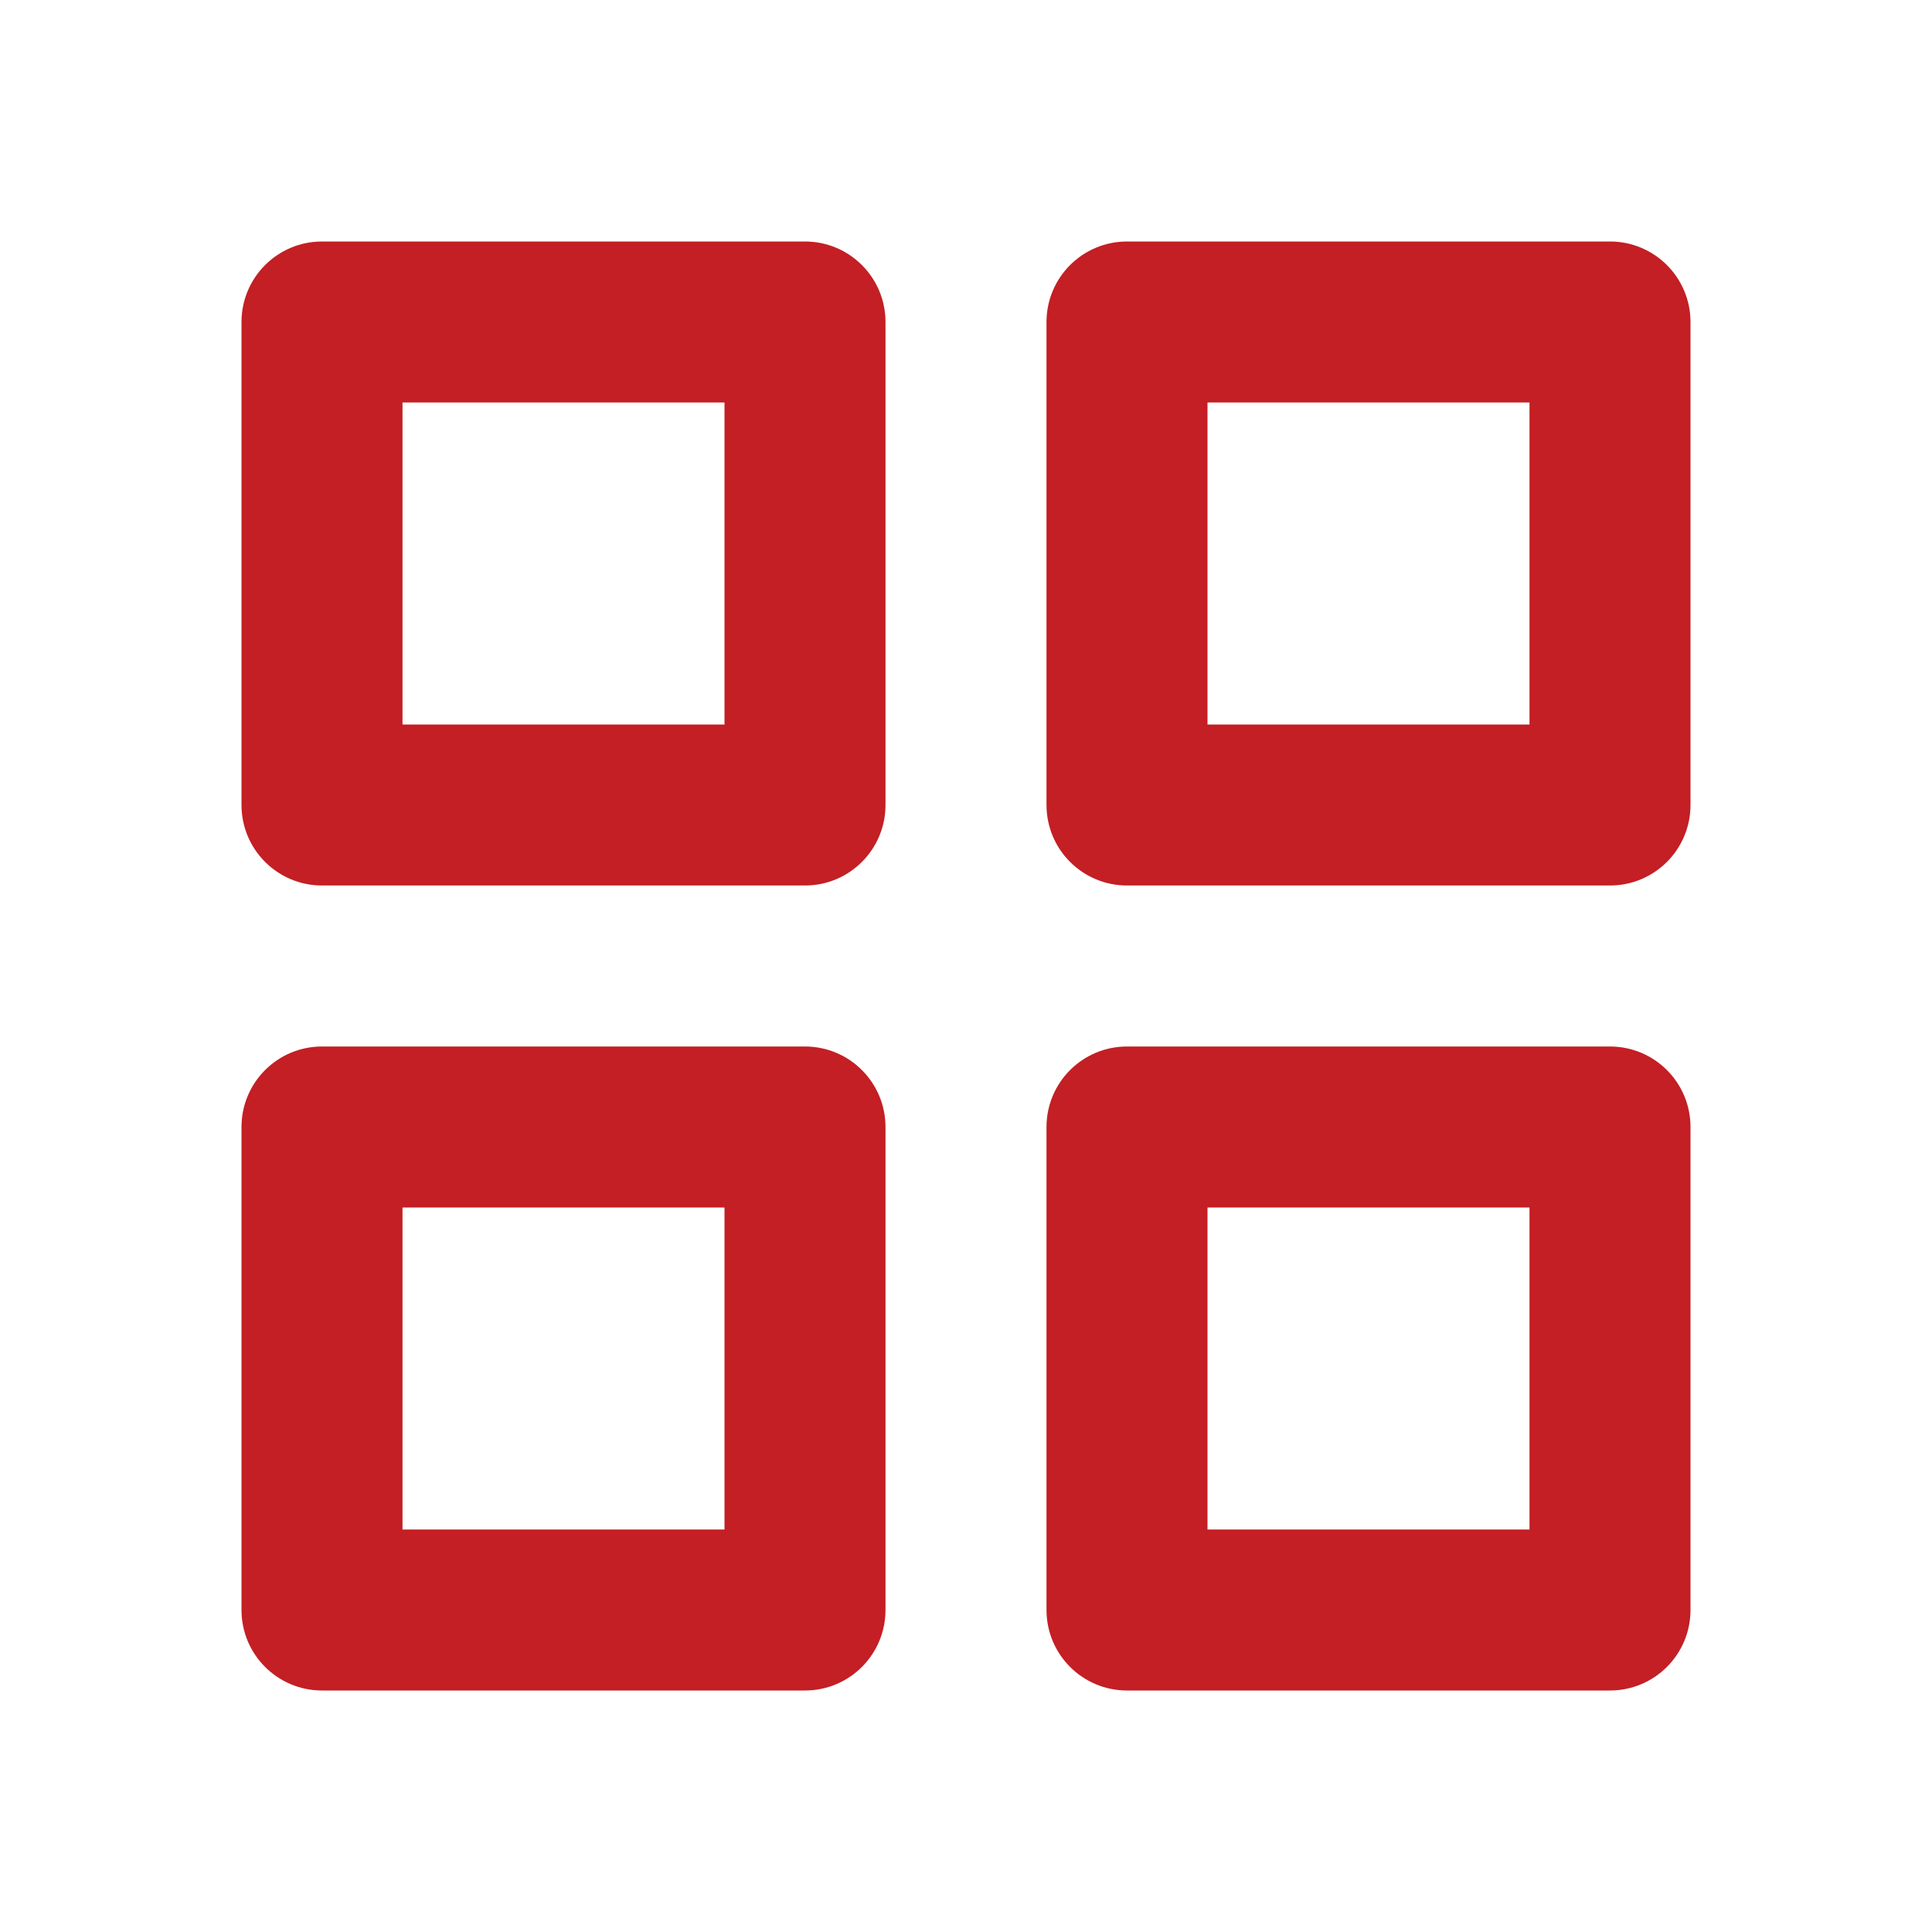
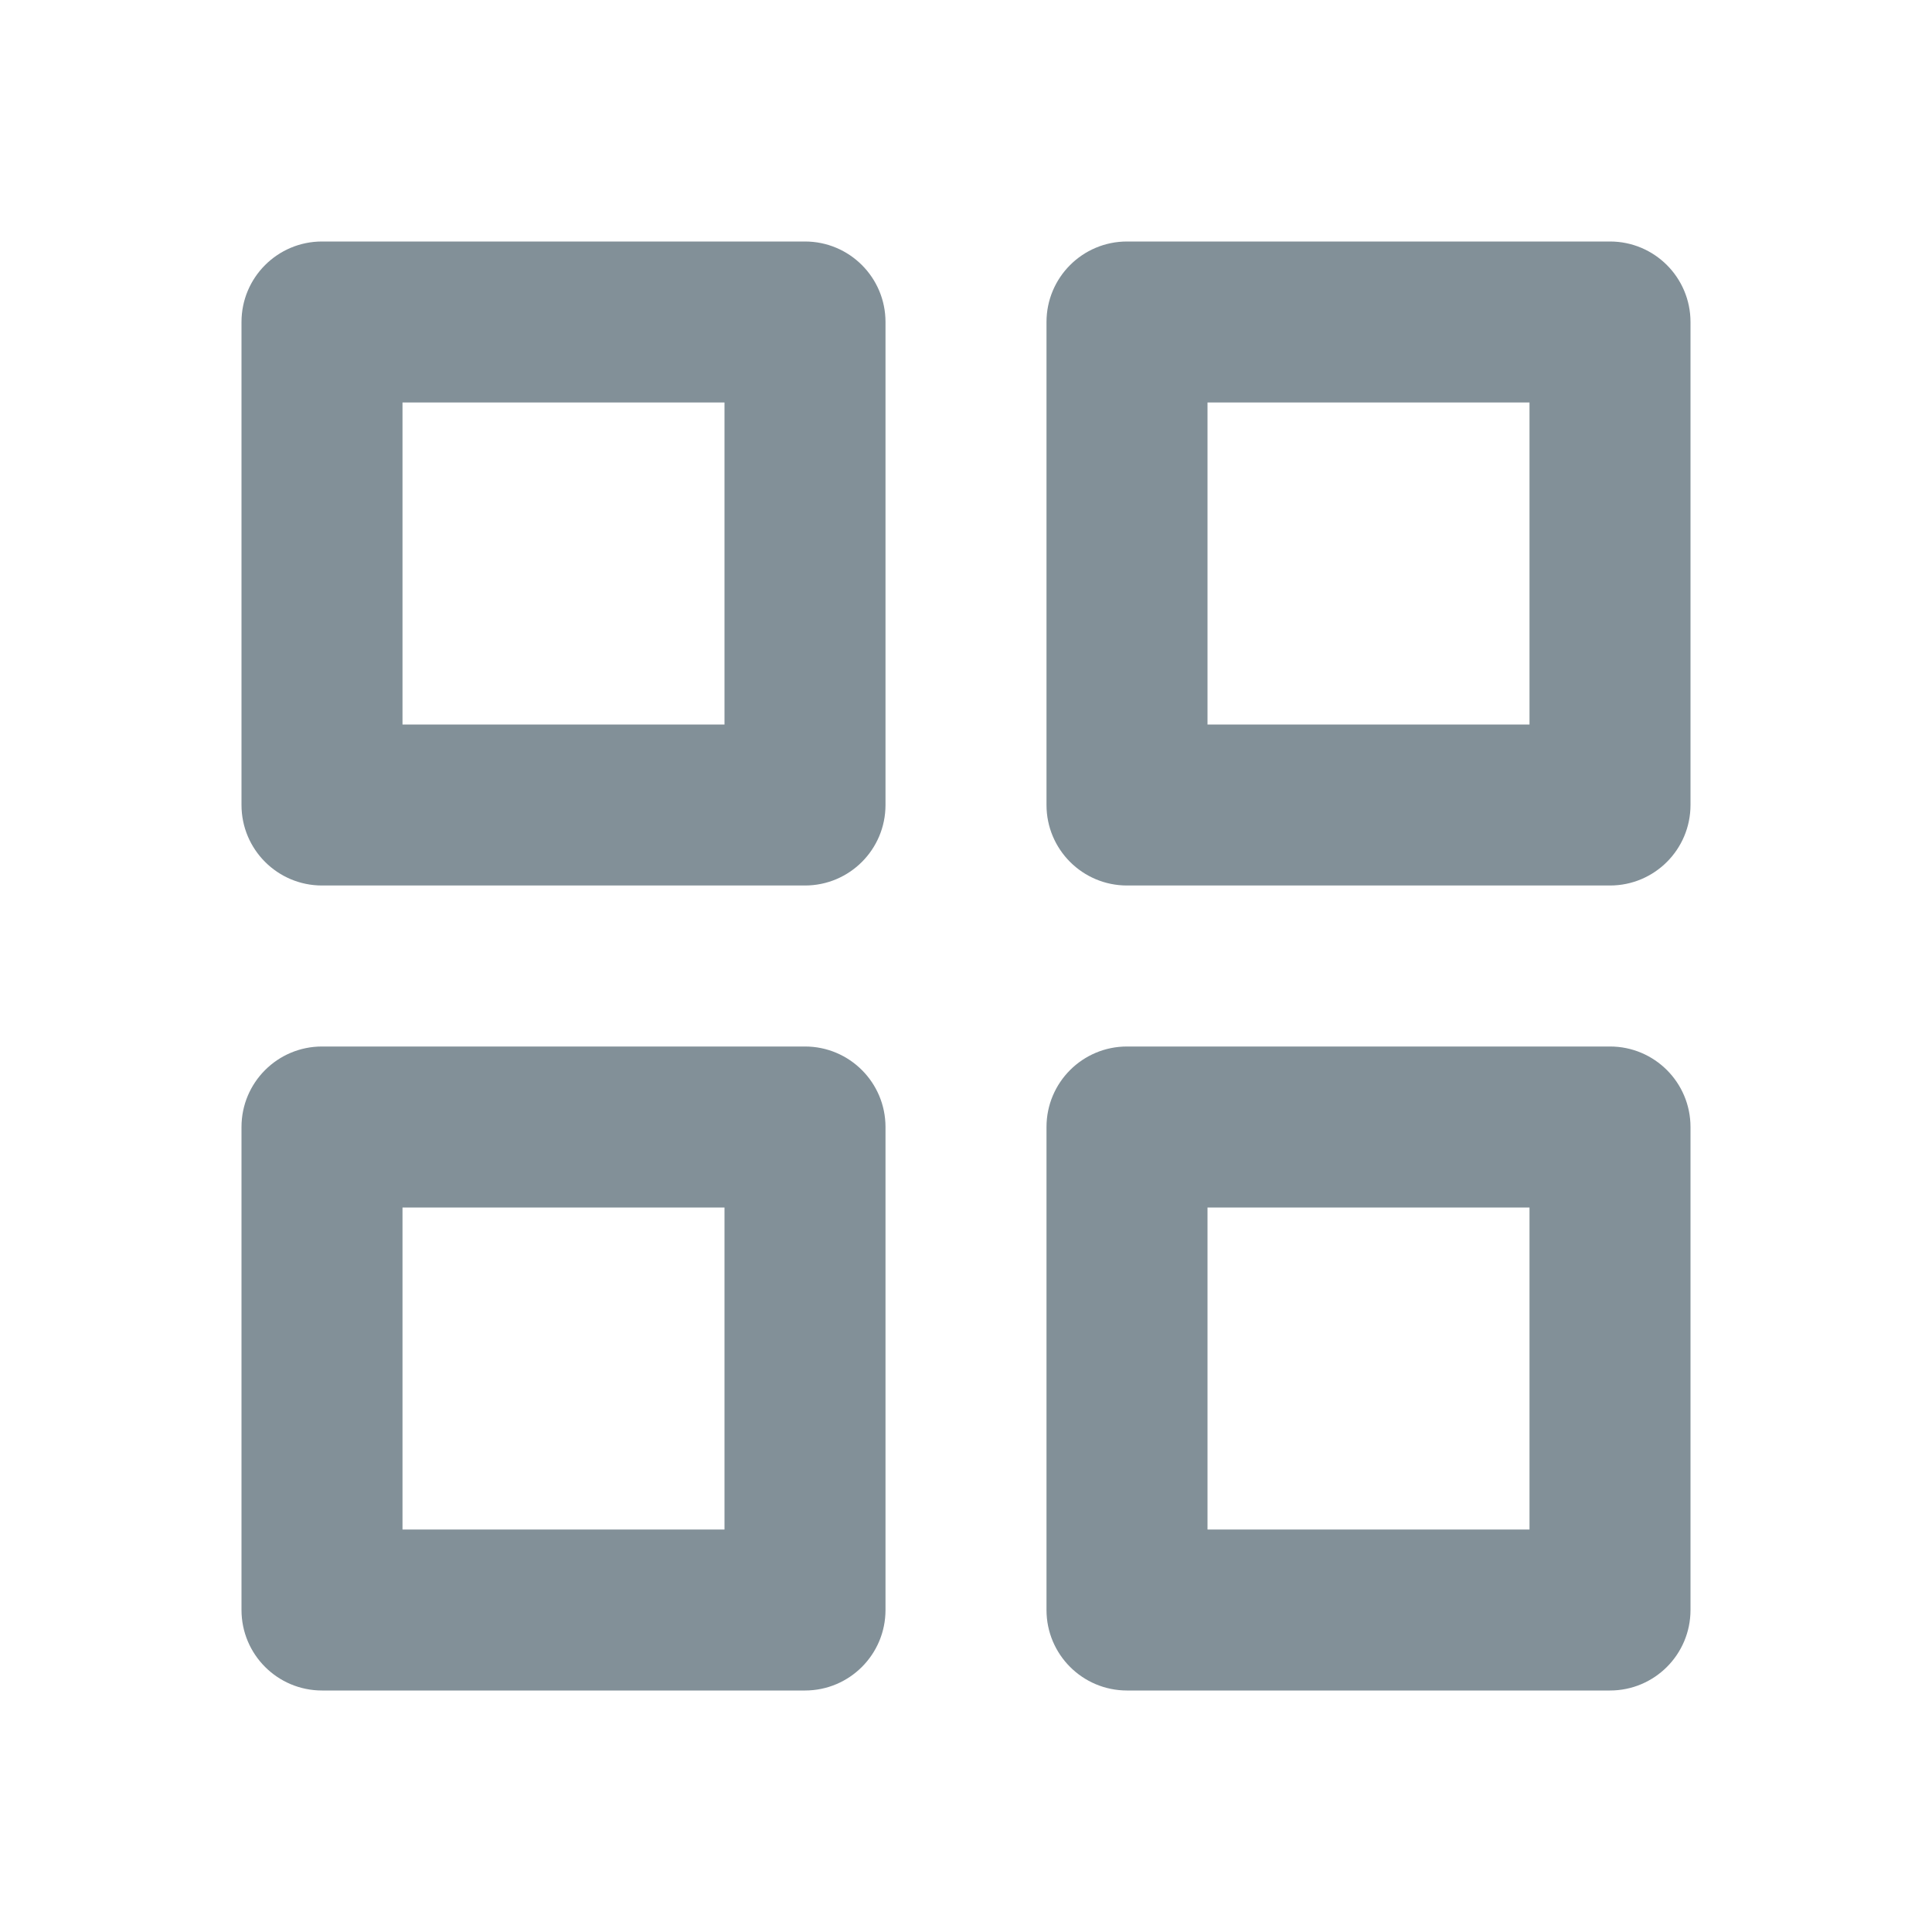
- <svg xmlns="http://www.w3.org/2000/svg" width="24" height="24" viewBox="0 0 24 24" style="fill: #c31f24;transform: ;msFilter:;">
+ <svg xmlns="http://www.w3.org/2000/svg" width="24" height="24" viewBox="0 0 24 24" style="fill: #829098;transform: ;msFilter:;">
  <path d="M10 3H4a1 1 0 0 0-1 1v6a1 1 0 0 0 1 1h6a1 1 0 0 0 1-1V4a1 1 0 0 0-1-1zM9 9H5V5h4v4zm5 2h6a1 1 0 0 0 1-1V4a1 1 0 0 0-1-1h-6a1 1 0 0 0-1 1v6a1 1 0 0 0 1 1zm1-6h4v4h-4V5zM3 20a1 1 0 0 0 1 1h6a1 1 0 0 0 1-1v-6a1 1 0 0 0-1-1H4a1 1 0 0 0-1 1v6zm2-5h4v4H5v-4zm8 5a1 1 0 0 0 1 1h6a1 1 0 0 0 1-1v-6a1 1 0 0 0-1-1h-6a1 1 0 0 0-1 1v6zm2-5h4v4h-4v-4z" />
</svg>
